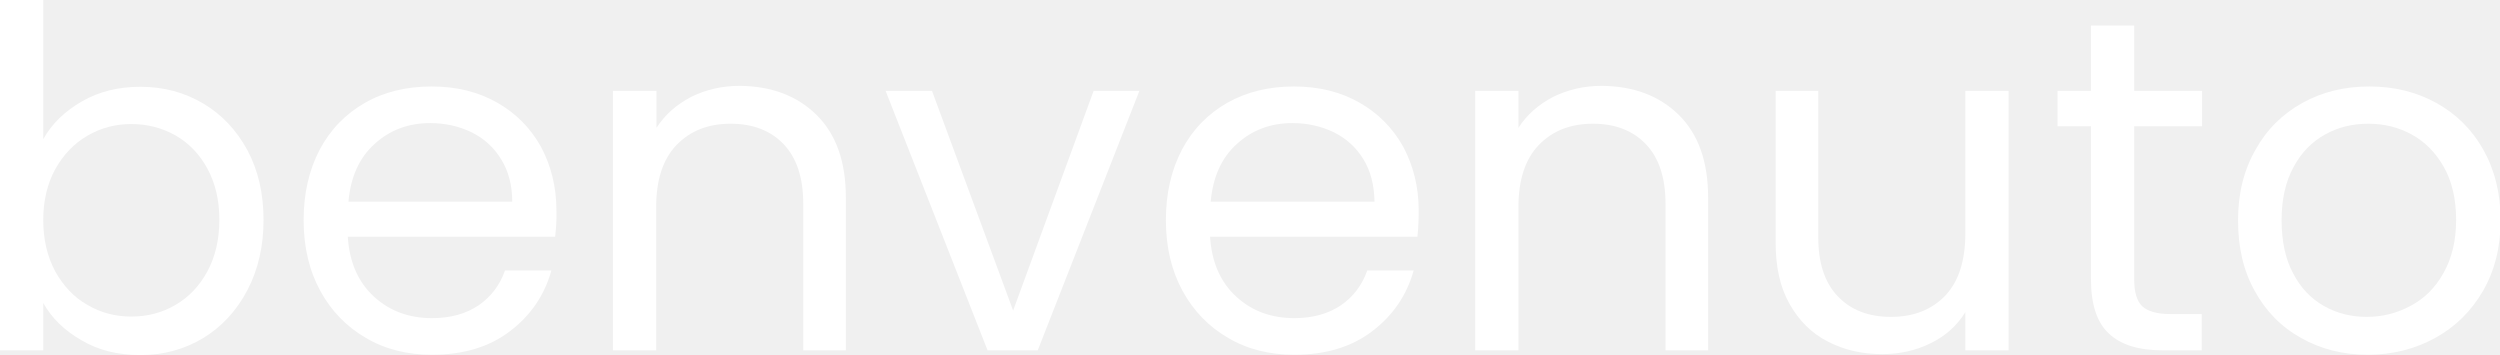
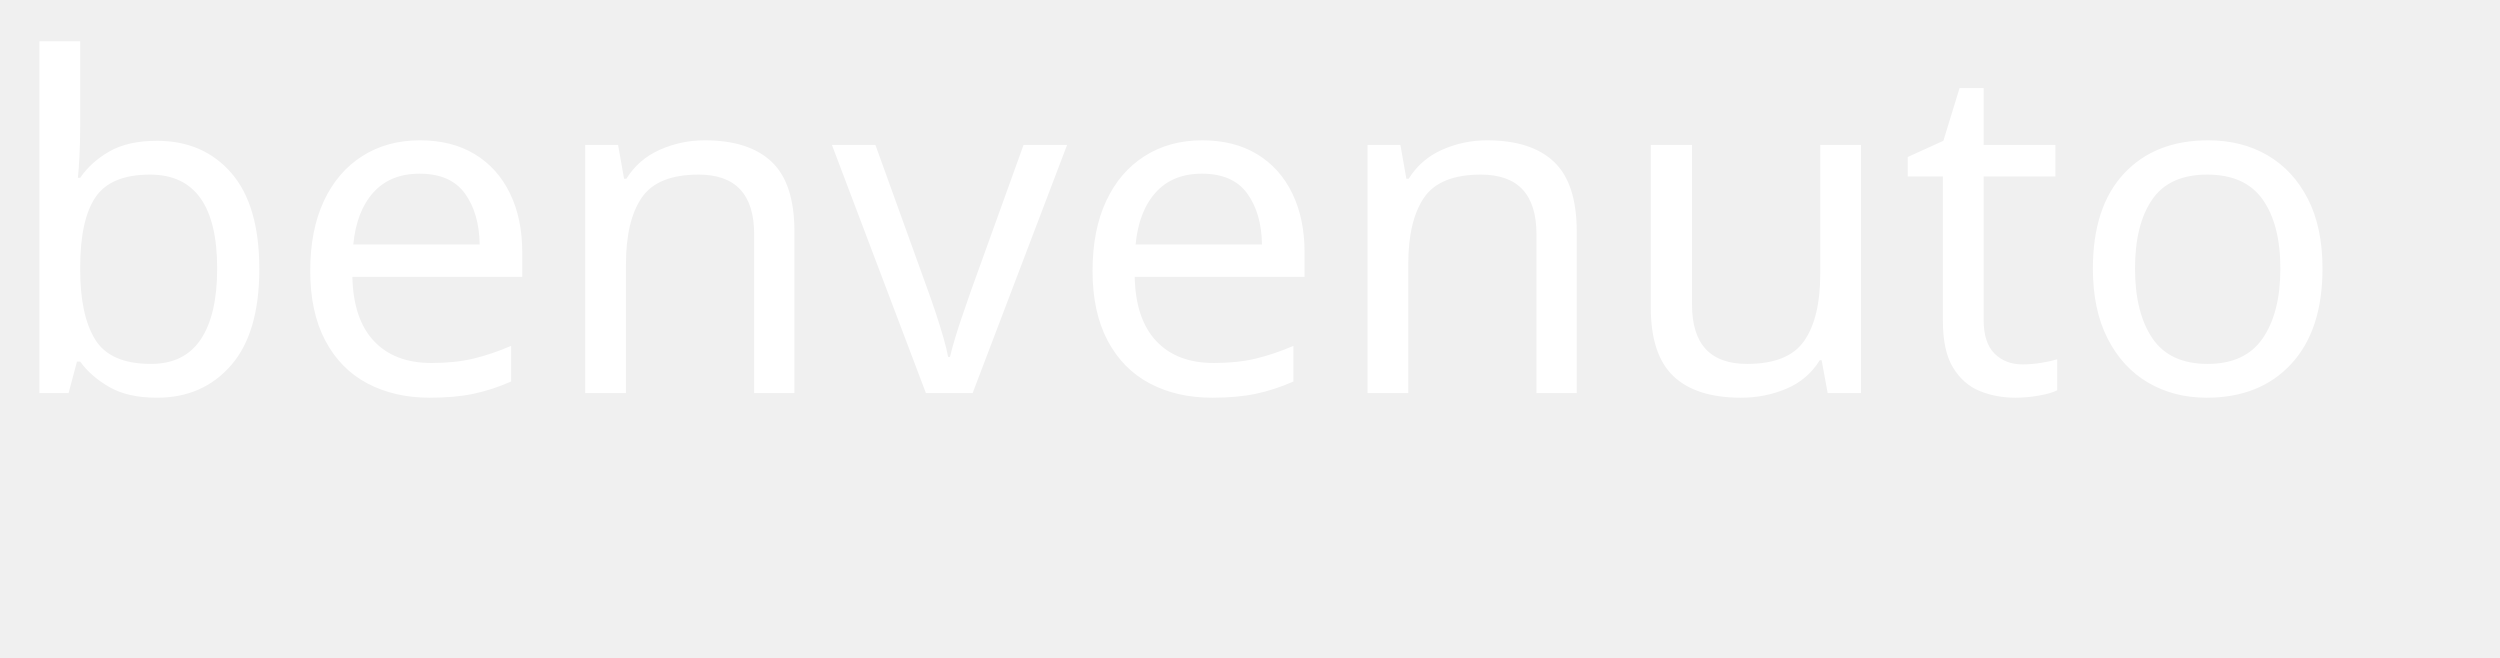
- <svg xmlns="http://www.w3.org/2000/svg" version="1.1" id="Livello_1" x="0px" y="0px" viewBox="0 0 792.1 112.4" style="enable-background:new 0 0 792.1 112.4;" xml:space="preserve">
-   <style type="text/css">
- 	.st0{fill:#FFFFFF;}
- </style>
-   <g>
-     <path class="st0" d="M26,32.1c5.4-3.1,11.5-4.6,18.5-4.6c7.4,0,14,1.8,19.9,5.3c5.9,3.5,10.5,8.4,14,14.8   c3.4,6.4,5.1,13.7,5.1,22.1c0,8.3-1.7,15.7-5.1,22.2c-3.4,6.5-8.1,11.6-14,15.2c-6,3.6-12.6,5.4-19.9,5.4c-7.1,0-13.3-1.5-18.7-4.7   c-5.4-3.1-9.4-7-12.1-11.8V111H0V0h13.7v44.1C16.4,39.2,20.6,35.2,26,32.1z M65.7,53.4c-2.5-4.6-5.9-8.1-10.1-10.5   c-4.3-2.4-8.9-3.6-14-3.6c-5,0-9.6,1.2-13.9,3.7c-4.3,2.5-7.6,6-10.2,10.6c-2.5,4.6-3.8,10-3.8,16.1c0,6.2,1.3,11.6,3.8,16.3   c2.6,4.6,5.9,8.2,10.2,10.6c4.2,2.5,8.9,3.7,13.9,3.7c5.1,0,9.8-1.2,14-3.7c4.2-2.4,7.6-6,10.1-10.6c2.5-4.6,3.8-10.1,3.8-16.4   C69.5,63.4,68.2,58,65.7,53.4z" />
-     <path class="st0" d="M175.9,75h-65.7c0.5,8.1,3.3,14.4,8.3,19c5,4.6,11.2,6.8,18.4,6.8c5.9,0,10.8-1.4,14.8-4.1   c3.9-2.7,6.7-6.4,8.3-11h14.7c-2.2,7.9-6.6,14.3-13.2,19.3c-6.6,5-14.8,7.4-24.6,7.4c-7.8,0-14.8-1.7-20.9-5.3   c-6.1-3.5-11-8.5-14.5-14.9c-3.5-6.4-5.3-13.9-5.3-22.4c0-8.5,1.7-15.9,5.1-22.4c3.4-6.4,8.2-11.3,14.3-14.8s13.2-5.2,21.2-5.2   c7.8,0,14.7,1.7,20.7,5.1c6,3.4,10.6,8.1,13.9,14c3.2,6,4.9,12.7,4.9,20.2C176.4,69.4,176.2,72.1,175.9,75z M158.8,50.5   c-2.3-3.8-5.4-6.6-9.4-8.6c-4-1.9-8.3-2.9-13.1-2.9c-6.9,0-12.8,2.2-17.6,6.6c-4.9,4.4-7.6,10.5-8.3,18.3h51.9   C162.3,58.7,161.1,54.2,158.8,50.5z" />
-     <path class="st0" d="M258.7,36.4c6.2,6.1,9.3,14.8,9.3,26.2V111h-13.5V64.5c0-8.2-2.1-14.5-6.2-18.8c-4.1-4.3-9.7-6.5-16.8-6.5   c-7.2,0-12.9,2.3-17.2,6.8c-4.3,4.5-6.4,11.1-6.4,19.6V111h-13.7V28.8H208v11.7c2.7-4.2,6.4-7.4,11-9.8c4.6-2.3,9.8-3.5,15.4-3.5   C244.4,27.3,252.5,30.3,258.7,36.4z" />
-     <path class="st0" d="M321,98.4l25.5-69.6H361L328.8,111h-15.9l-32.3-82.2h14.7L321,98.4z" />
-     <path class="st0" d="M449.1,75h-65.7c0.5,8.1,3.3,14.4,8.3,19c5,4.6,11.2,6.8,18.4,6.8c5.9,0,10.8-1.4,14.8-4.1   c3.9-2.7,6.7-6.4,8.3-11h14.7c-2.2,7.9-6.6,14.3-13.2,19.3c-6.6,5-14.8,7.4-24.6,7.4c-7.8,0-14.8-1.7-20.9-5.3   c-6.1-3.5-11-8.5-14.5-14.9c-3.5-6.4-5.3-13.9-5.3-22.4c0-8.5,1.7-15.9,5.1-22.4c3.4-6.4,8.2-11.3,14.3-14.8   c6.2-3.5,13.2-5.2,21.2-5.2c7.8,0,14.7,1.7,20.7,5.1c6,3.4,10.6,8.1,13.9,14c3.2,6,4.9,12.7,4.9,20.2   C449.5,69.4,449.4,72.1,449.1,75z M432,50.5c-2.3-3.8-5.4-6.6-9.4-8.6c-4-1.9-8.3-2.9-13.1-2.9c-6.9,0-12.8,2.2-17.6,6.6   c-4.9,4.4-7.6,10.5-8.3,18.3h51.9C435.4,58.7,434.3,54.2,432,50.5z" />
-     <path class="st0" d="M531.9,36.4c6.2,6.1,9.3,14.8,9.3,26.2V111h-13.5V64.5c0-8.2-2.1-14.5-6.2-18.8c-4.1-4.3-9.7-6.5-16.8-6.5   c-7.2,0-12.9,2.3-17.2,6.8c-4.3,4.5-6.4,11.1-6.4,19.6V111h-13.7V28.8h13.7v11.7c2.7-4.2,6.4-7.4,11-9.8c4.7-2.3,9.8-3.5,15.4-3.5   C517.6,27.3,525.7,30.3,531.9,36.4z" />
-     <path class="st0" d="M636.4,28.8V111h-13.7V98.9c-2.6,4.2-6.2,7.5-10.9,9.8c-4.6,2.3-9.8,3.5-15.4,3.5c-6.4,0-12.1-1.3-17.3-4   c-5.1-2.6-9.1-6.6-12.1-11.9c-3-5.3-4.4-11.7-4.4-19.3V28.8h13.5v46.4c0,8.1,2,14.3,6.2,18.7c4.1,4.3,9.7,6.5,16.8,6.5   c7.3,0,13-2.3,17.3-6.8c4.2-4.5,6.3-11,6.3-19.7V28.8H636.4z" />
-     <path class="st0" d="M676.2,40v48.5c0,4,0.8,6.8,2.5,8.5c1.7,1.6,4.7,2.5,8.8,2.5h10.1V111h-12.3c-7.6,0-13.3-1.7-17.1-5.3   c-3.8-3.5-5.7-9.2-5.7-17.3V40h-10.6V28.8h10.6V8.1h13.7v20.7h21.5V40H676.2z" />
-     <path class="st0" d="M729.1,107.1c-6.3-3.5-11.2-8.5-14.7-14.9c-3.6-6.4-5.3-13.9-5.3-22.4c0-8.4,1.8-15.8,5.5-22.3   c3.6-6.5,8.6-11.4,14.9-14.9c6.3-3.5,13.4-5.2,21.2-5.2s14.8,1.7,21.2,5.2c6.3,3.5,11.3,8.4,14.9,14.8c3.6,6.4,5.5,13.9,5.5,22.4   c0,8.5-1.9,16-5.6,22.4c-3.8,6.5-8.8,11.4-15.2,14.9c-6.4,3.5-13.5,5.3-21.3,5.3C742.3,112.4,735.3,110.6,729.1,107.1z M763.8,96.9   c4.3-2.3,7.8-5.7,10.4-10.4c2.6-4.6,4-10.2,4-16.8s-1.3-12.2-3.9-16.8c-2.6-4.6-6-8-10.2-10.3s-8.8-3.4-13.7-3.4   c-5,0-9.6,1.1-13.7,3.4c-4.2,2.3-7.5,5.7-10,10.3c-2.5,4.6-3.8,10.2-3.8,16.8c0,6.7,1.2,12.4,3.7,17c2.4,4.6,5.7,8,9.8,10.3   c4.1,2.3,8.6,3.4,13.5,3.4C754.9,100.4,759.5,99.2,763.8,96.9z" />
-   </g>
+ <svg xmlns="http://www.w3.org/2000/svg" version="1.1" id="Livello_1" x="0px" y="0px" viewBox="94.9 393.4 810.1 213.2" style="enable-background:new 94.9 393.4 810.1 213.2;" xml:space="preserve">
+   <text transform="matrix(1 0 0 1 94.9274 520.7745)" style="fill:#FFFFFF; font-family:'Poppins-Regular'; font-size:150;">benvenuto</text>
</svg>
